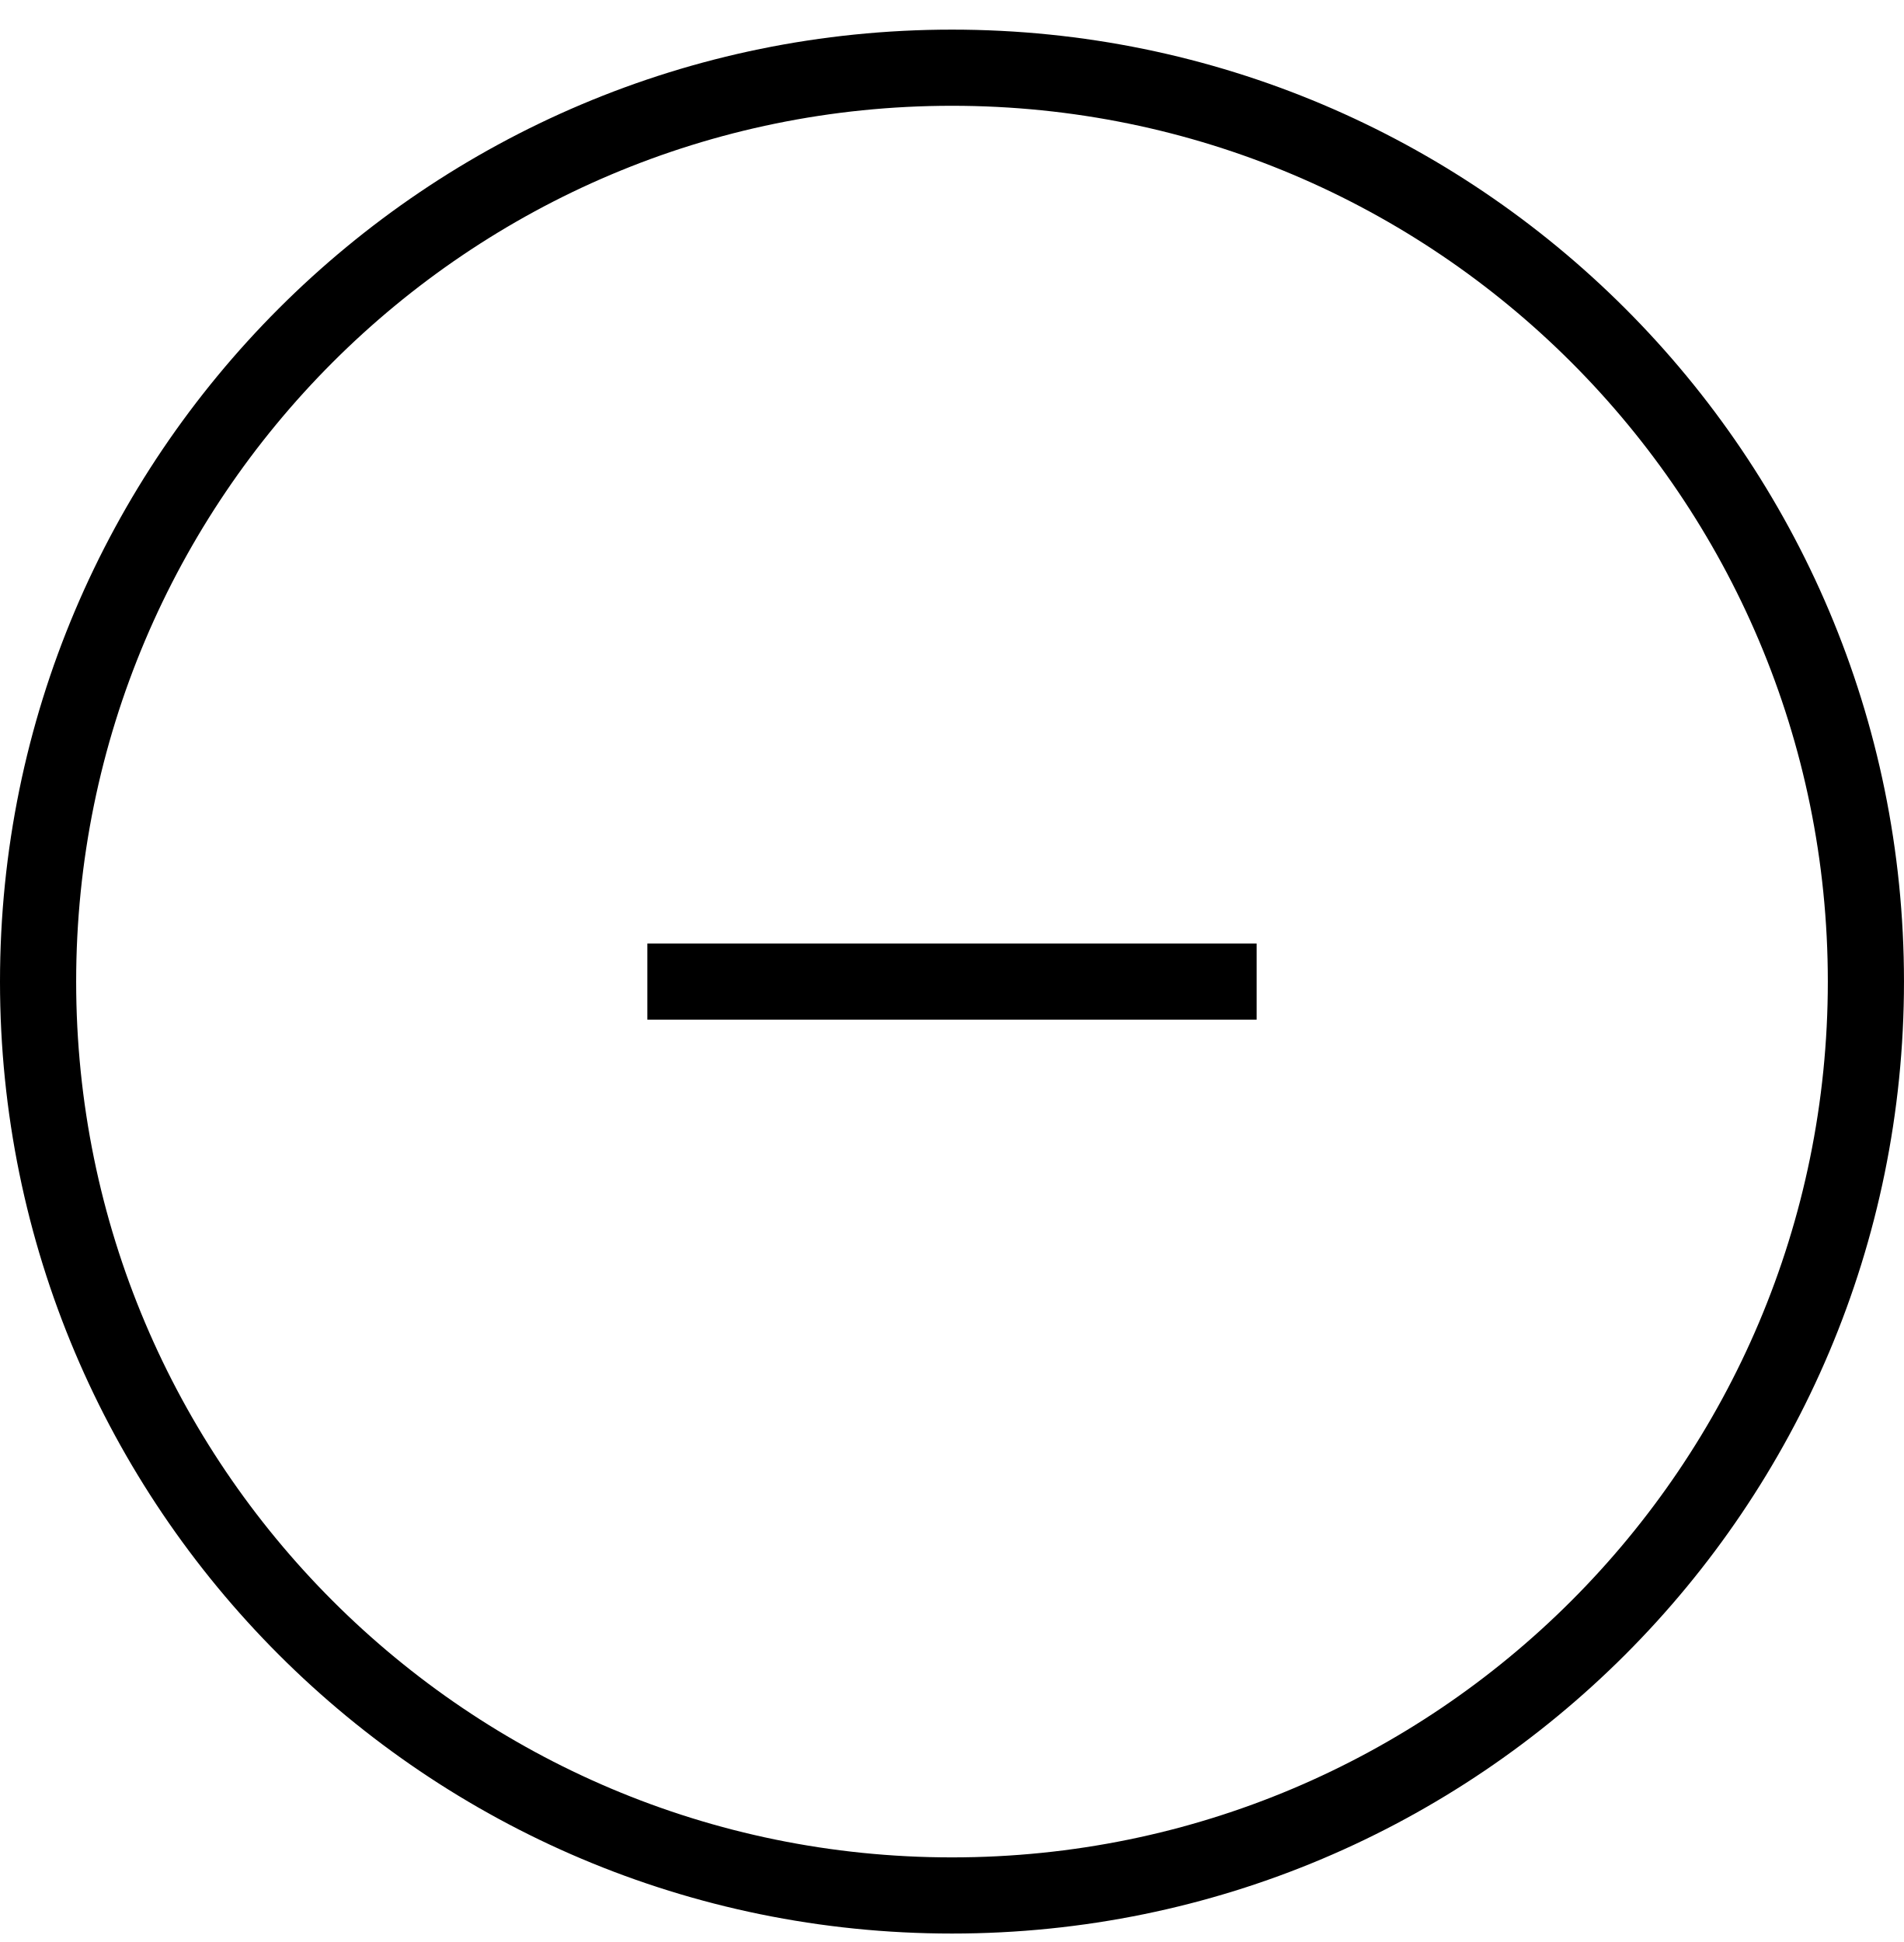
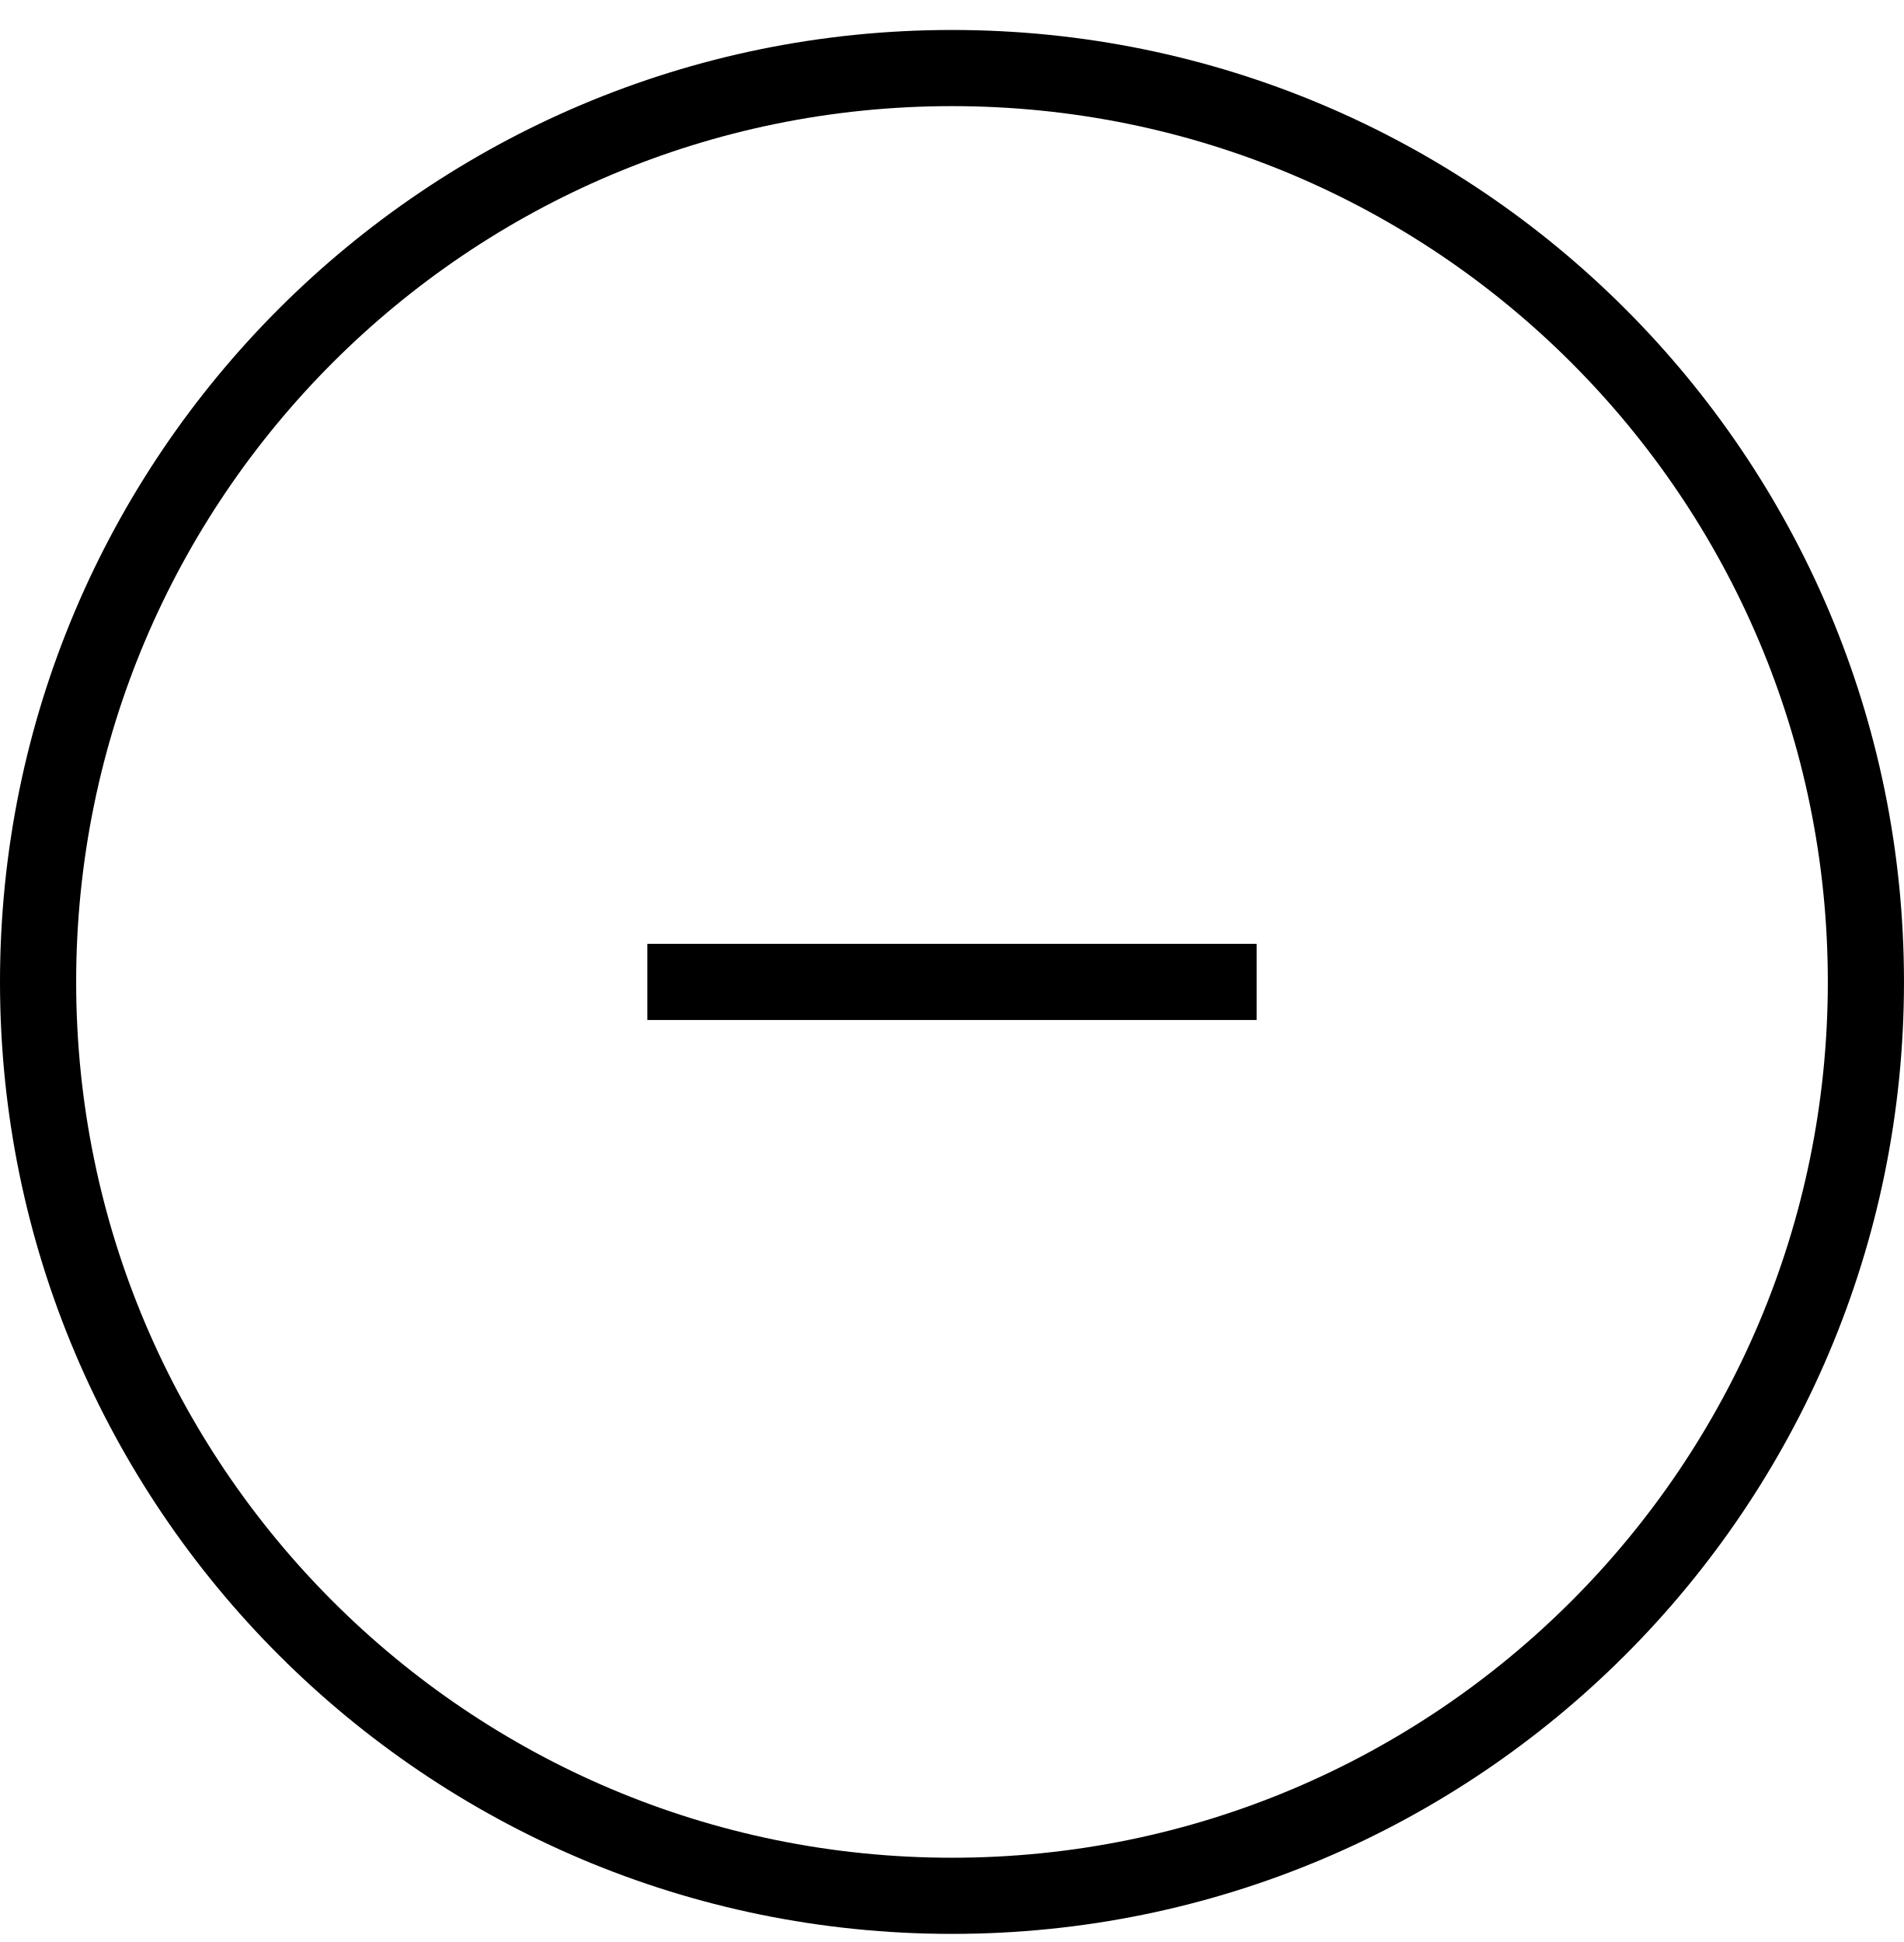
<svg xmlns="http://www.w3.org/2000/svg" width="50" height="51" viewBox="0 0 50 51" fill="none">
-   <path d="M49 25.778C49 39.033 38.255 49.778 25 49.778C11.745 49.778 1 39.033 1 25.778C1 12.523 11.745 1.778 25 1.778C38.255 1.778 49 12.523 49 25.778Z" stroke="black" stroke-width="2" />
-   <path d="M33 24.778H17V26.778H33V24.778Z" fill="black" />
+   <path d="M49 25.787C49 39.042 38.255 49.787 25 49.787C11.745 49.787 1 39.042 1 25.787C1 12.532 11.745 1.787 25 1.787C38.255 1.787 49 12.532 49 25.787Z" stroke="black" stroke-width="2" />
+   <path d="M33 24.787H17V26.787H33V24.787Z" fill="black" />
</svg>
